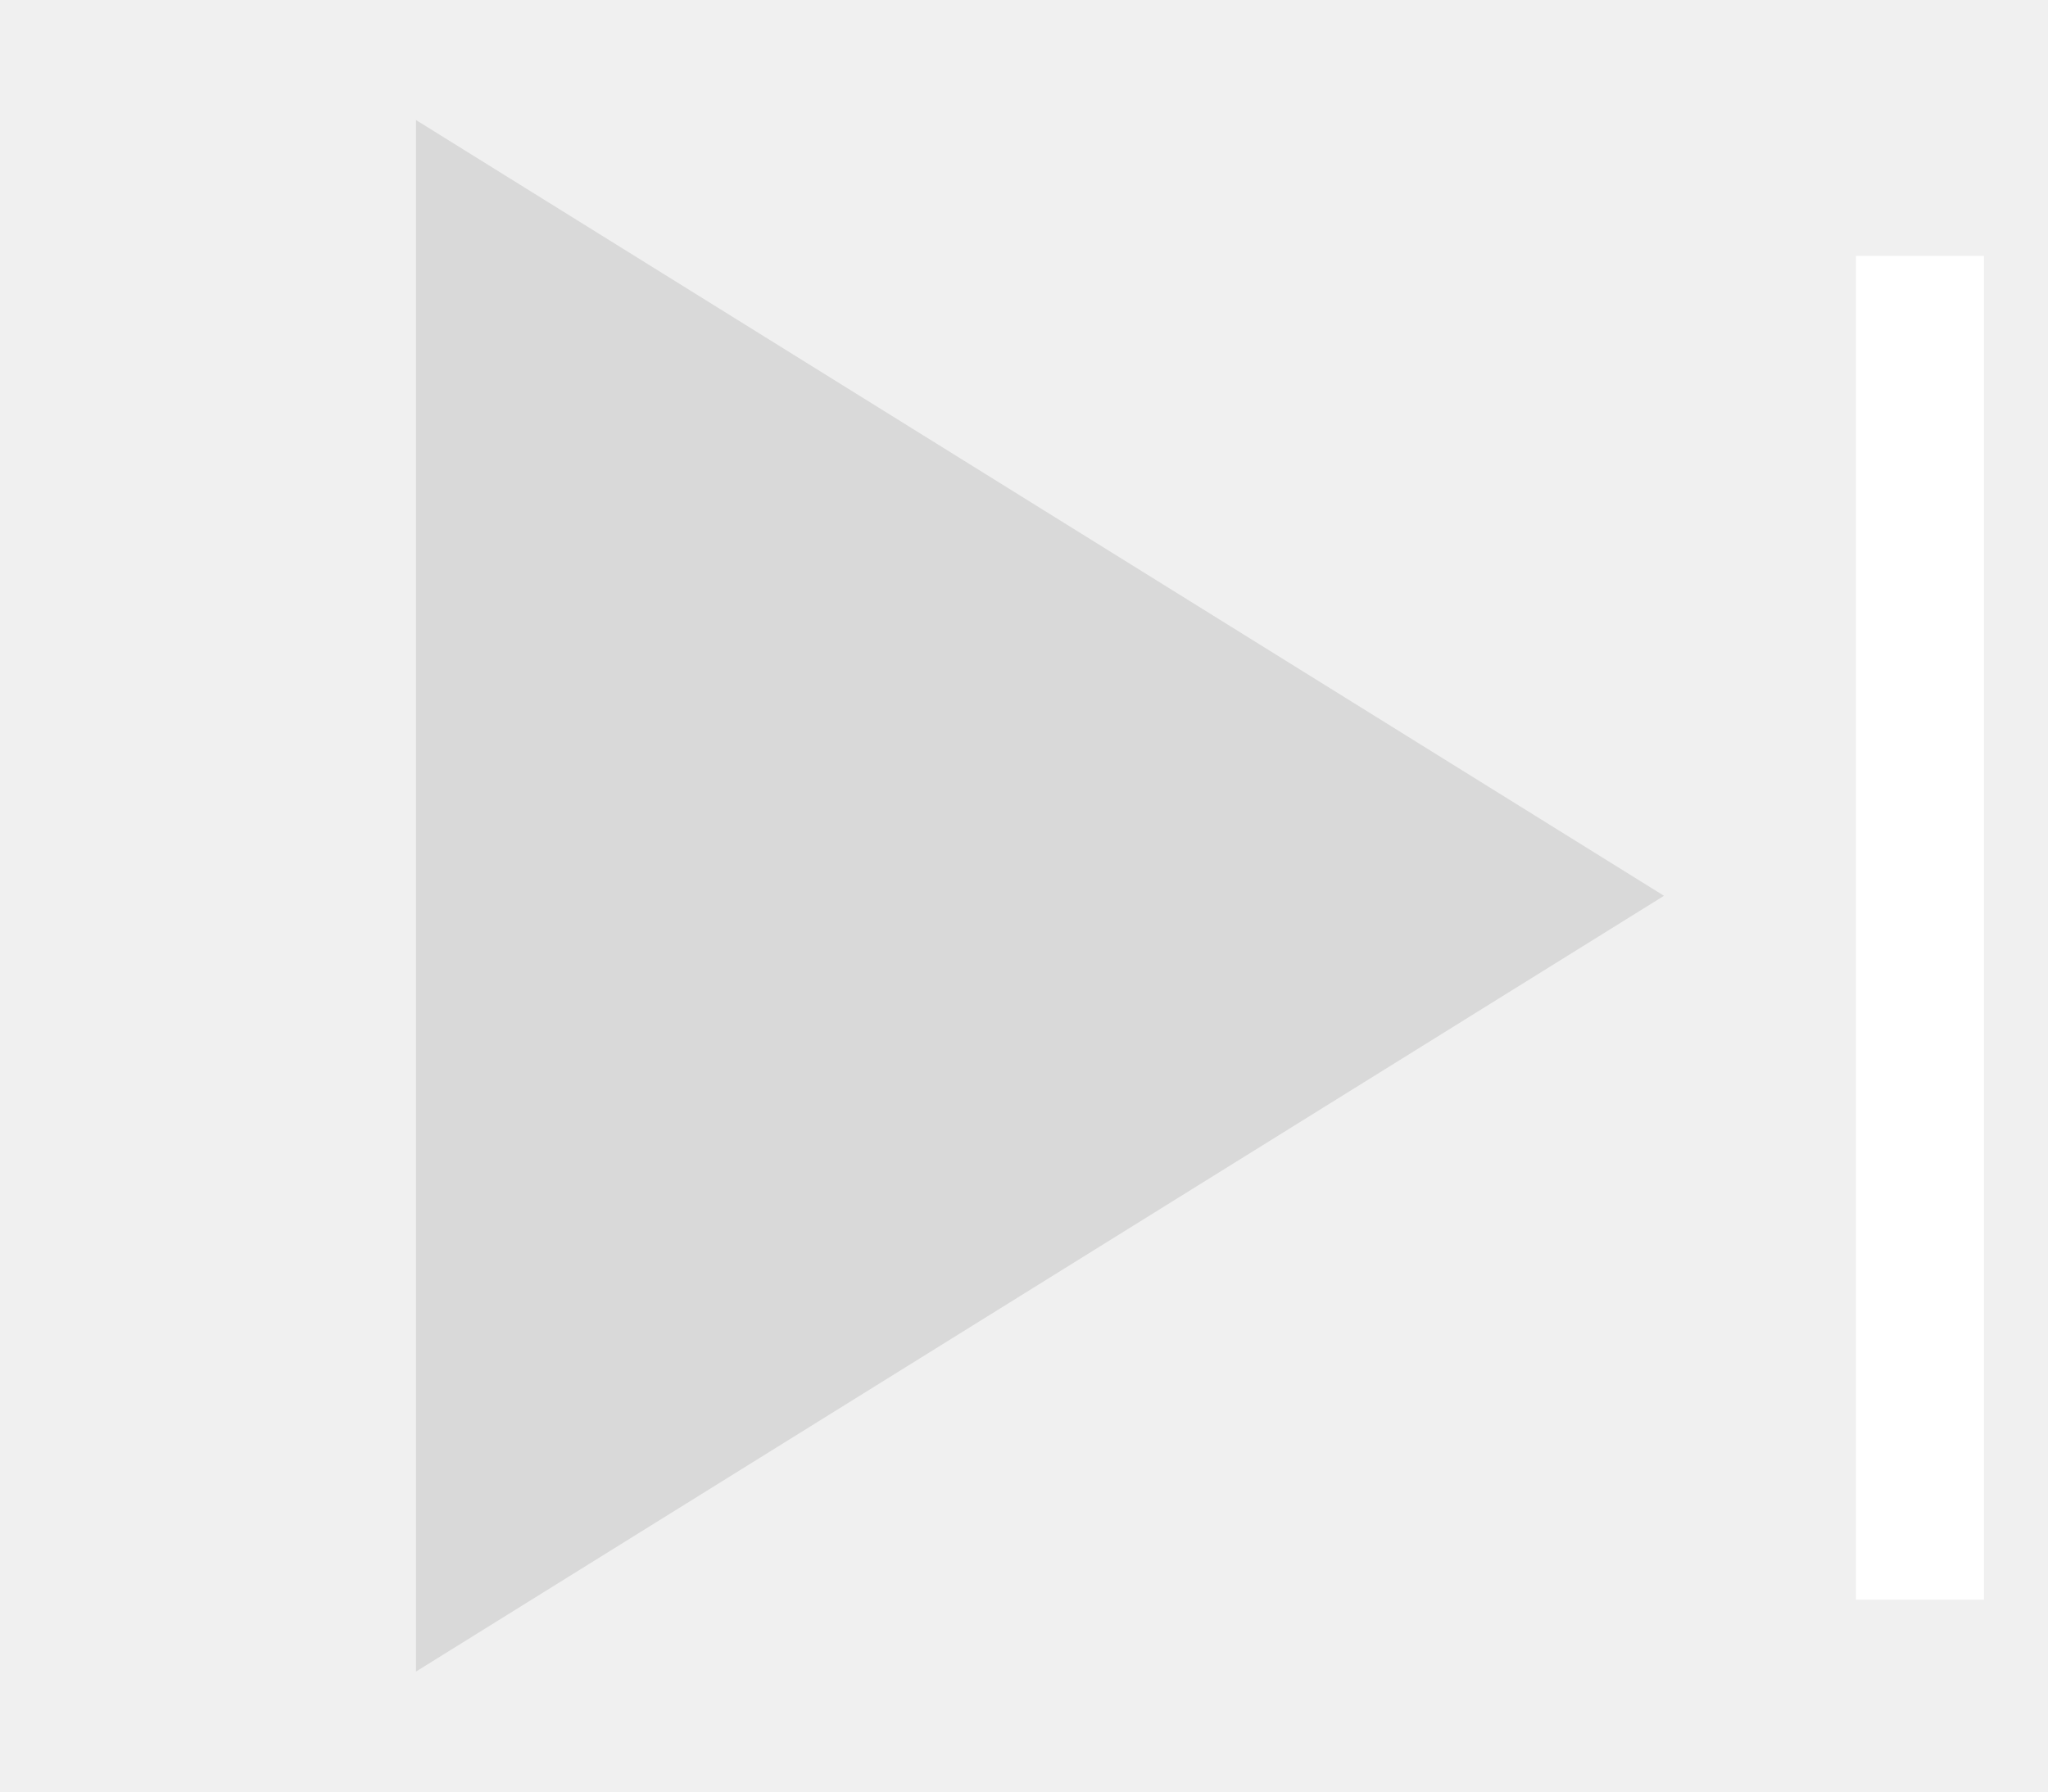
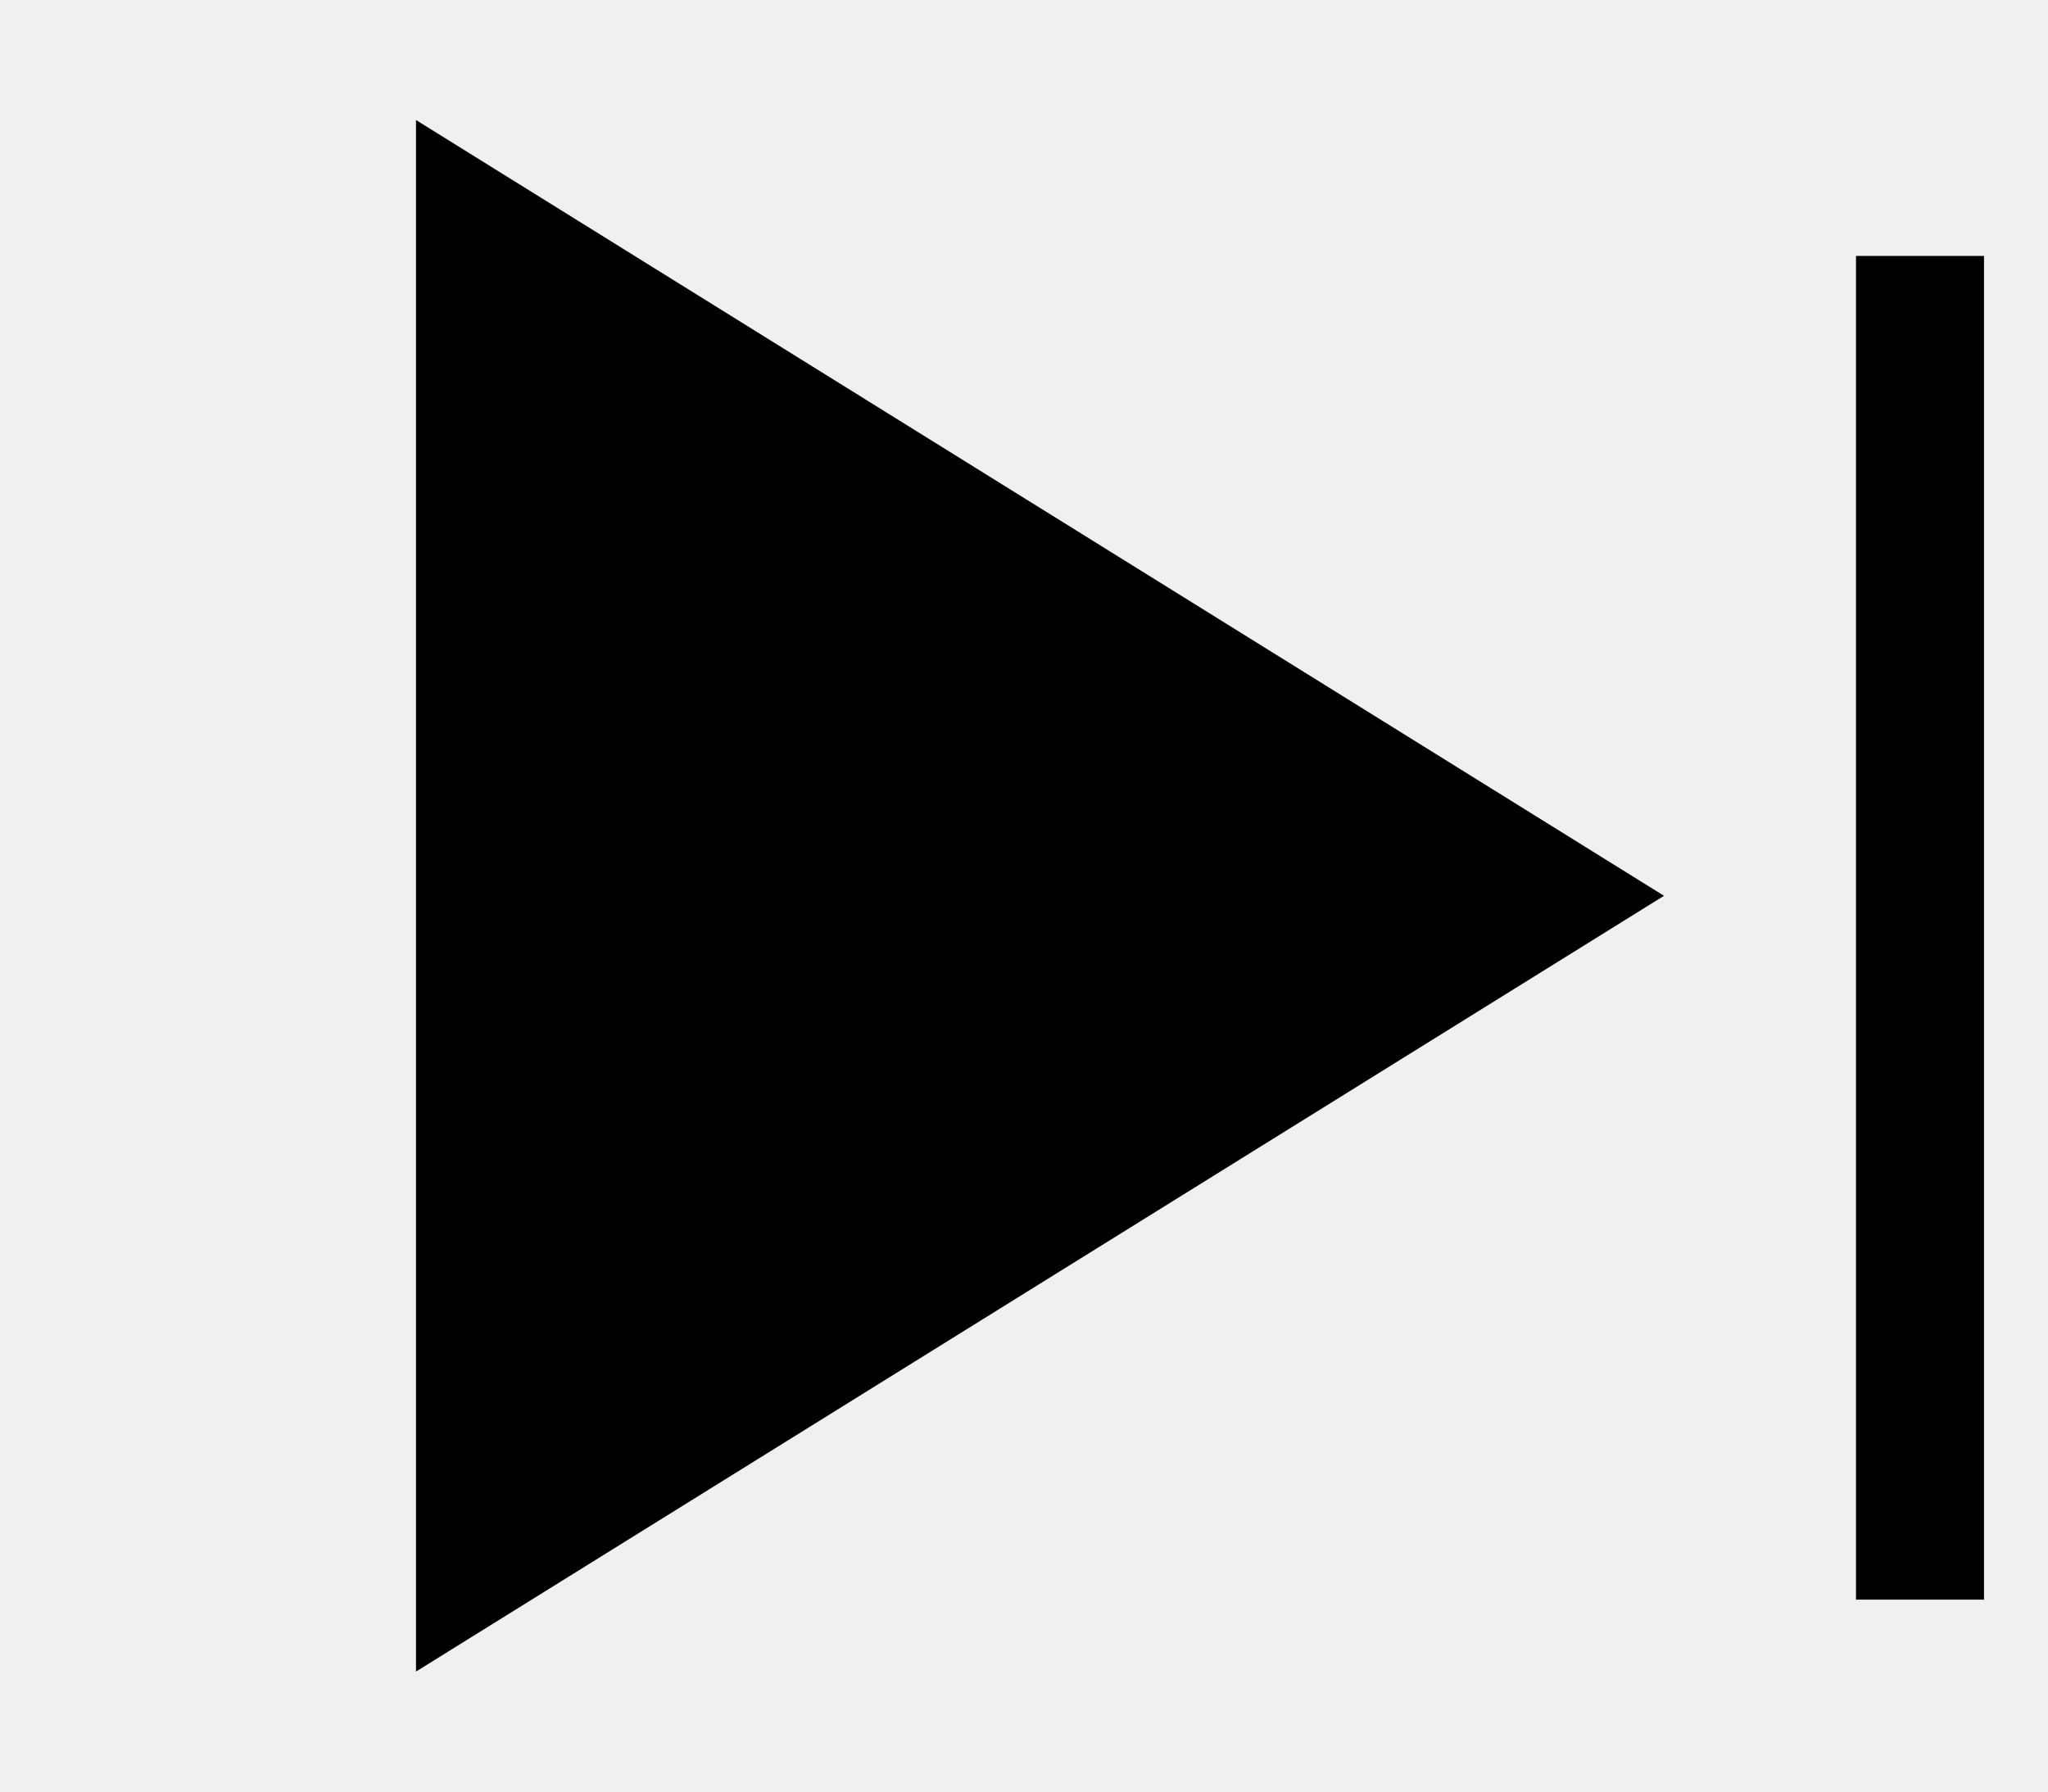
- <svg xmlns="http://www.w3.org/2000/svg" width="16" height="14" viewBox="0 0 16 14" fill="none">
-   <path d="M15 2V12.5" stroke="white" />
-   <path d="M13 7L3.25 0.938L3.25 13.062L13 7Z" fill="#D9D9D9" />
+ <svg xmlns="http://www.w3.org/2000/svg" width="16" height="14" viewBox="0 0 16 14" fill="currentColor">
+   <path d="M15 2V12.5" stroke="currentColor" />
+   <path d="M13 7L3.25 0.938L3.25 13.062L13 7Z" fill="currentColor" />
</svg>
